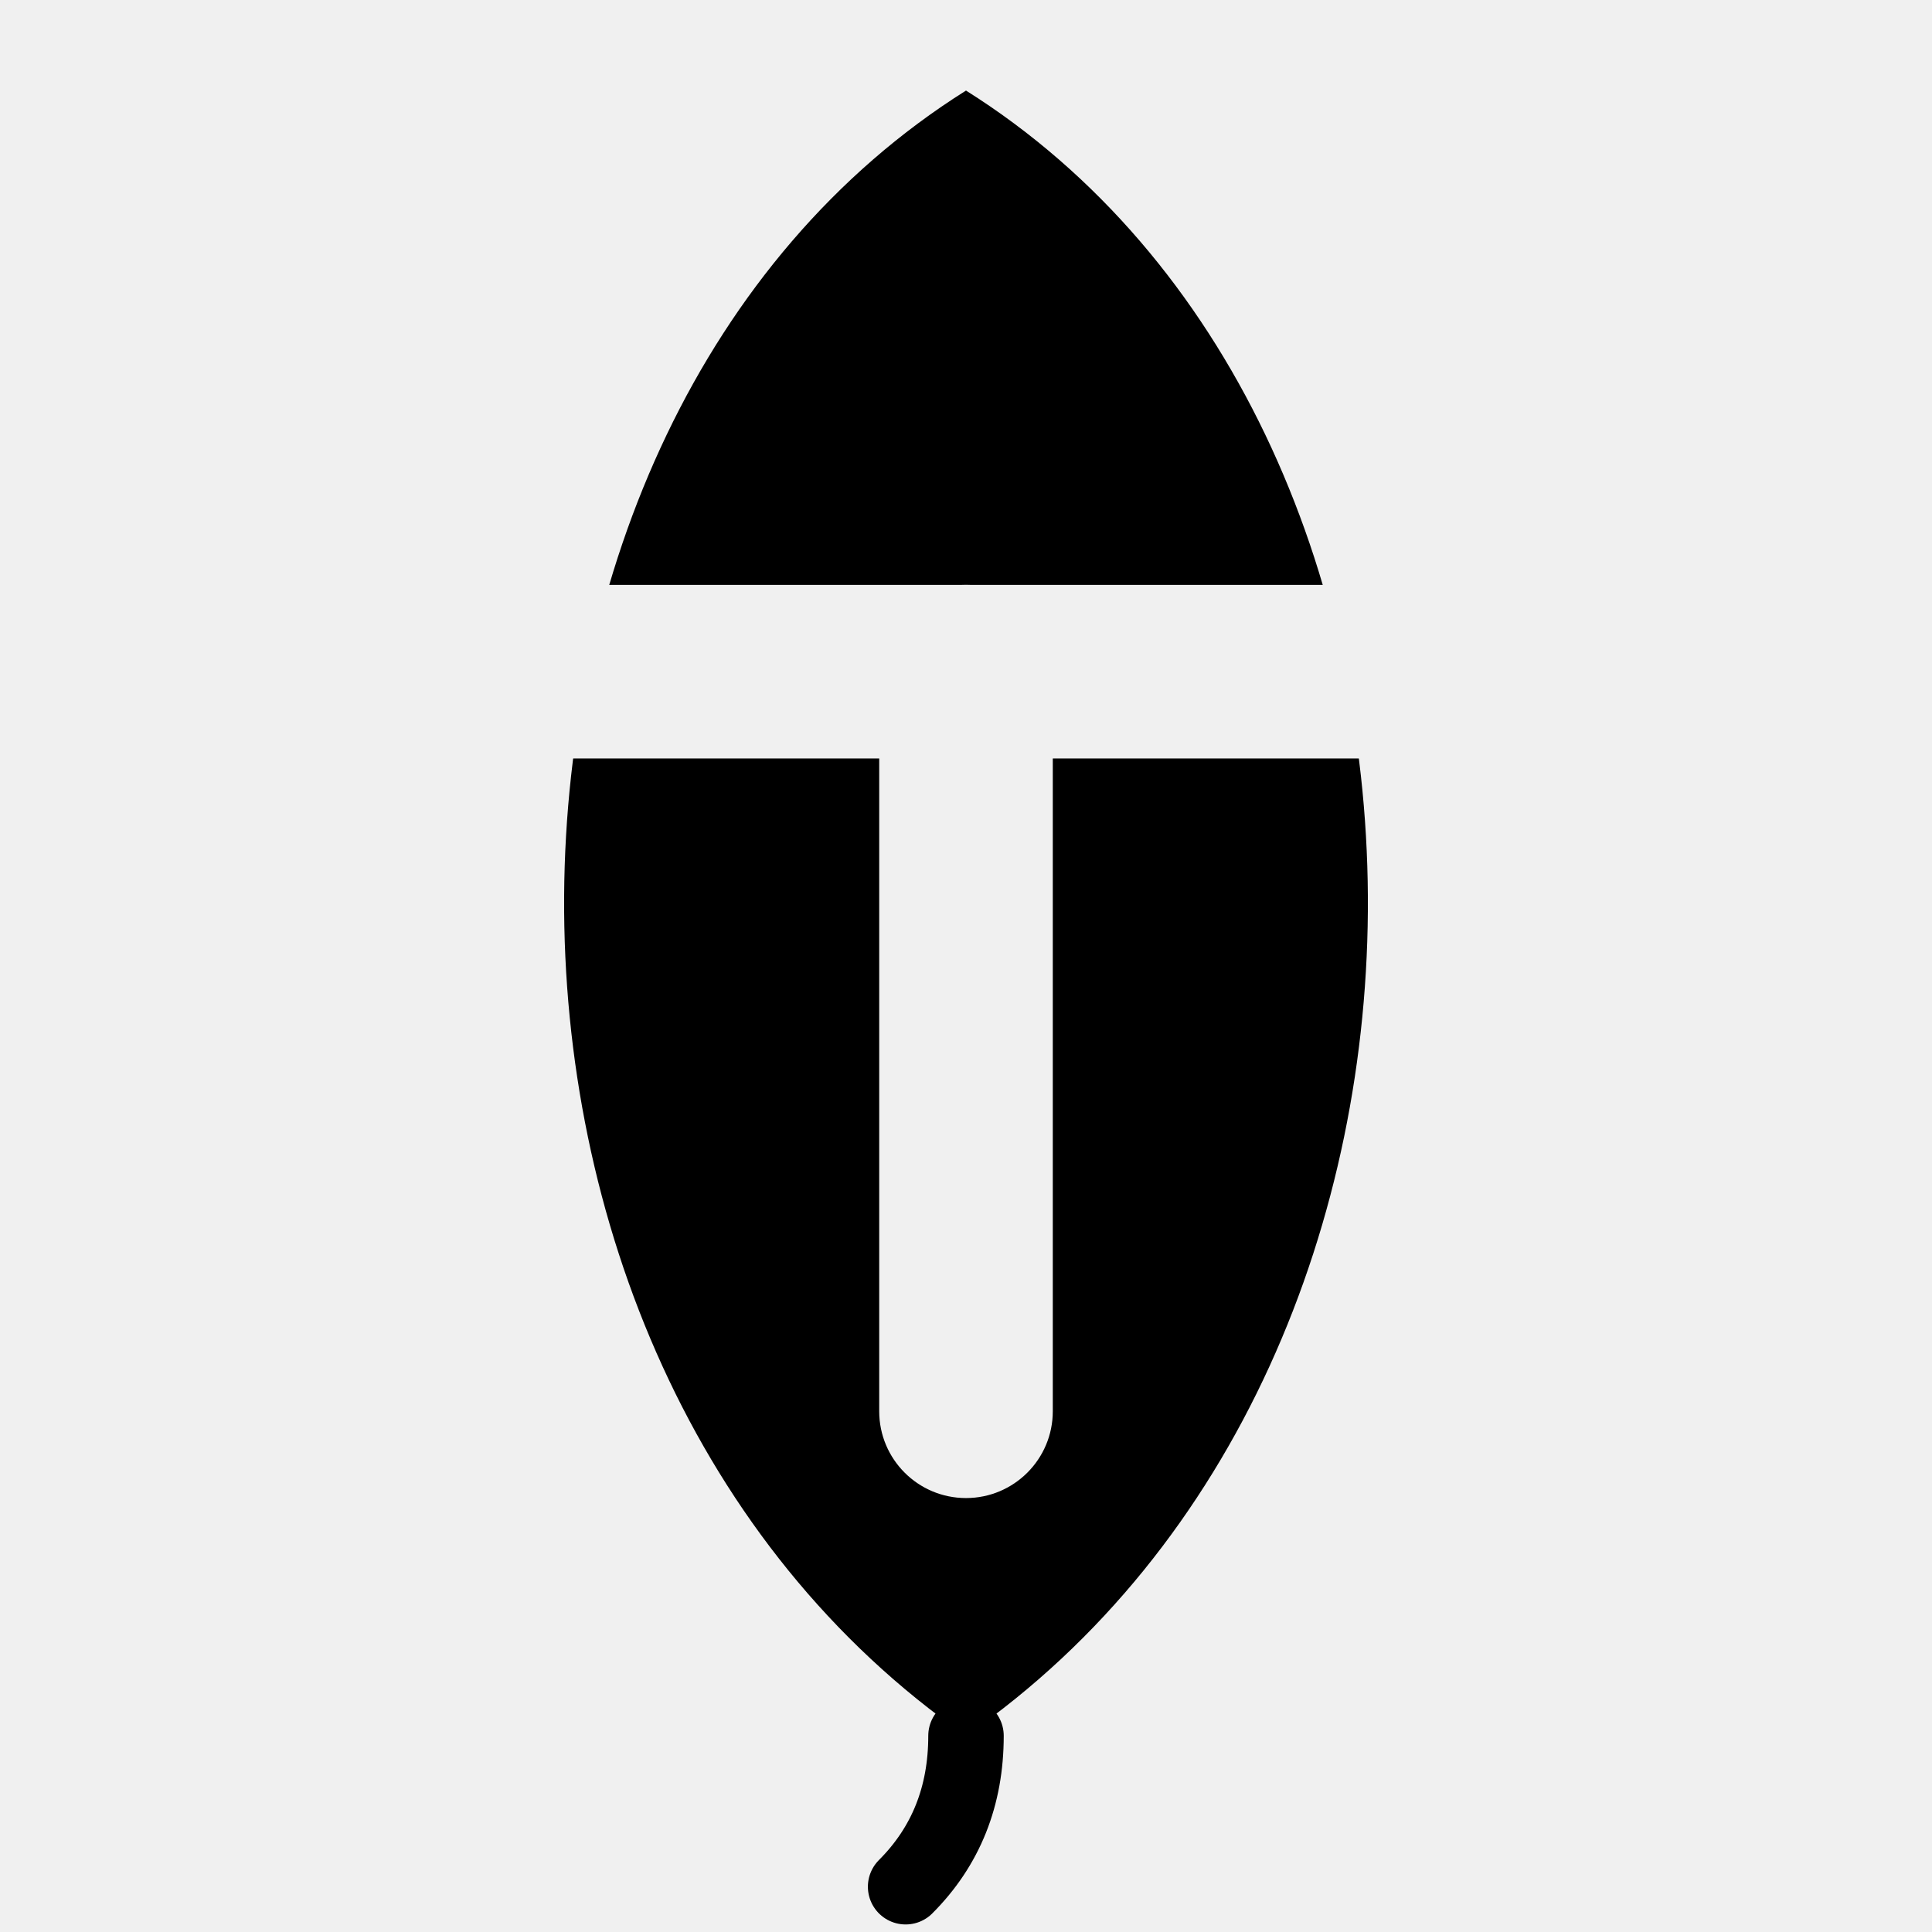
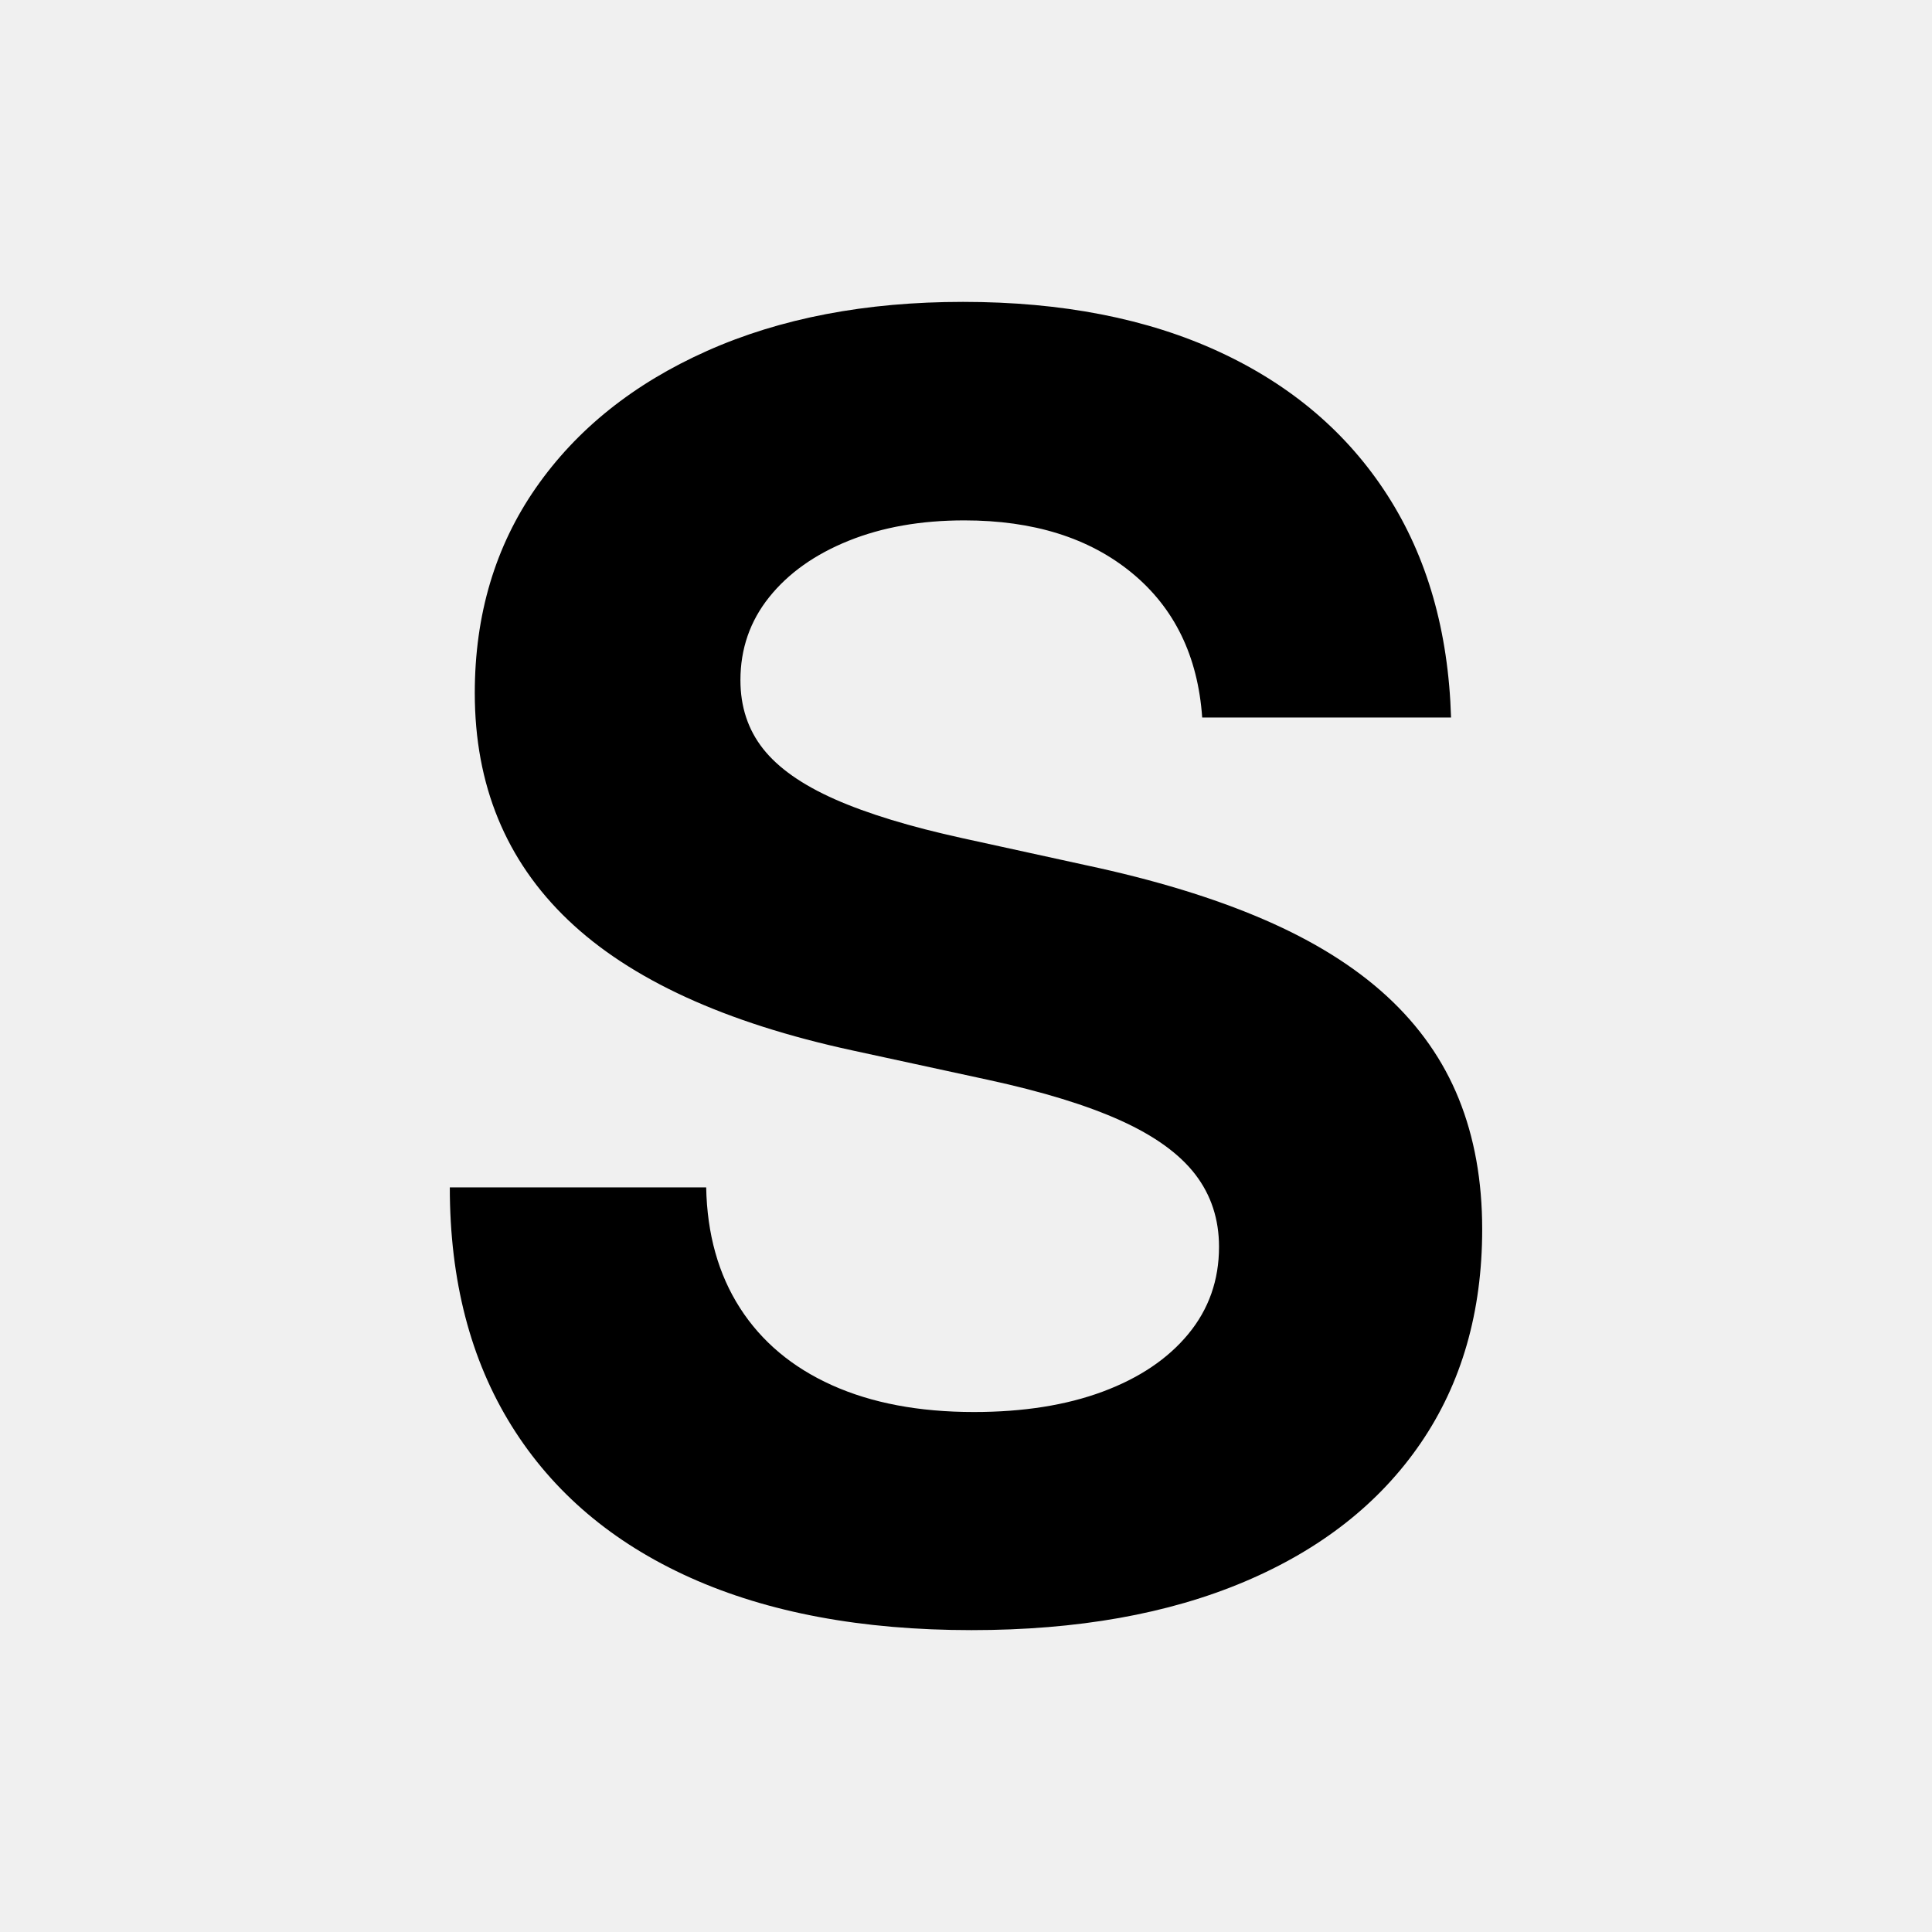
- <svg xmlns="http://www.w3.org/2000/svg" viewBox="0 0 256 256" width="256" height="256" fill="currentColor" stroke="currentColor">
-   <defs>
-     <mask id="t">
-       <rect width="256" height="256" fill="#fff" />
-       <rect x="0" y="78" width="256" height="22" fill="#000" />
-       <rect x="117" y="78" width="22" height="120" rx="11" fill="#000" />
-     </mask>
-   </defs>
-   <path mask="url(#t)" stroke="none" d="M128,12 C58,56 56,180 128,230 C200,180 198,56 128,12 Z" />
-   <path d="M128,230 Q128,242 120,250" stroke-width="10" stroke-linecap="round" fill="none" />
+ <svg xmlns="http://www.w3.org/2000/svg" width="256" height="256" viewBox="0 0 256 256" role="img" aria-label="Snello">
+   <path fill="currentColor" d="M128.734 216Q106.95 216 91.481 209.055Q76.012 202.11 67.807 188.963Q59.602 175.815 59.602 157.336H93.572Q93.757 166.624 98.047 173.308Q102.336 179.992 110.24 183.546Q118.144 187.099 129.043 187.099Q138.859 187.099 146.124 184.395Q153.39 181.691 157.458 176.762Q161.526 171.833 161.526 165.212Q161.526 159.724 158.393 155.634Q155.26 151.544 148.528 148.492Q141.795 145.44 130.919 143.082L112.983 139.194Q87.633 133.712 75.272 121.905Q62.911 110.098 62.911 91.839Q62.911 76.273 71.012 64.634Q79.113 52.995 93.685 46.498Q108.257 40 127.601 40Q147.253 40 161.561 46.62Q175.869 53.24 183.811 65.574Q191.752 77.907 192.272 95.075H159.297Q158.443 82.885 149.985 75.919Q141.527 68.954 127.779 68.954Q119.141 68.954 112.439 71.658Q105.737 74.362 101.924 79.124Q98.111 83.885 98.111 90.129Q98.111 95.407 101.111 99.215Q104.111 103.024 110.618 105.904Q117.125 108.784 127.568 111.071L143.88 114.641Q157.527 117.545 167.455 121.832Q177.382 126.119 183.791 132.026Q190.201 137.933 193.299 145.601Q196.398 153.27 196.398 162.875Q196.398 179.306 188.241 191.231Q180.085 203.156 164.914 209.578Q149.744 216 128.734 216Z" />
</svg>
